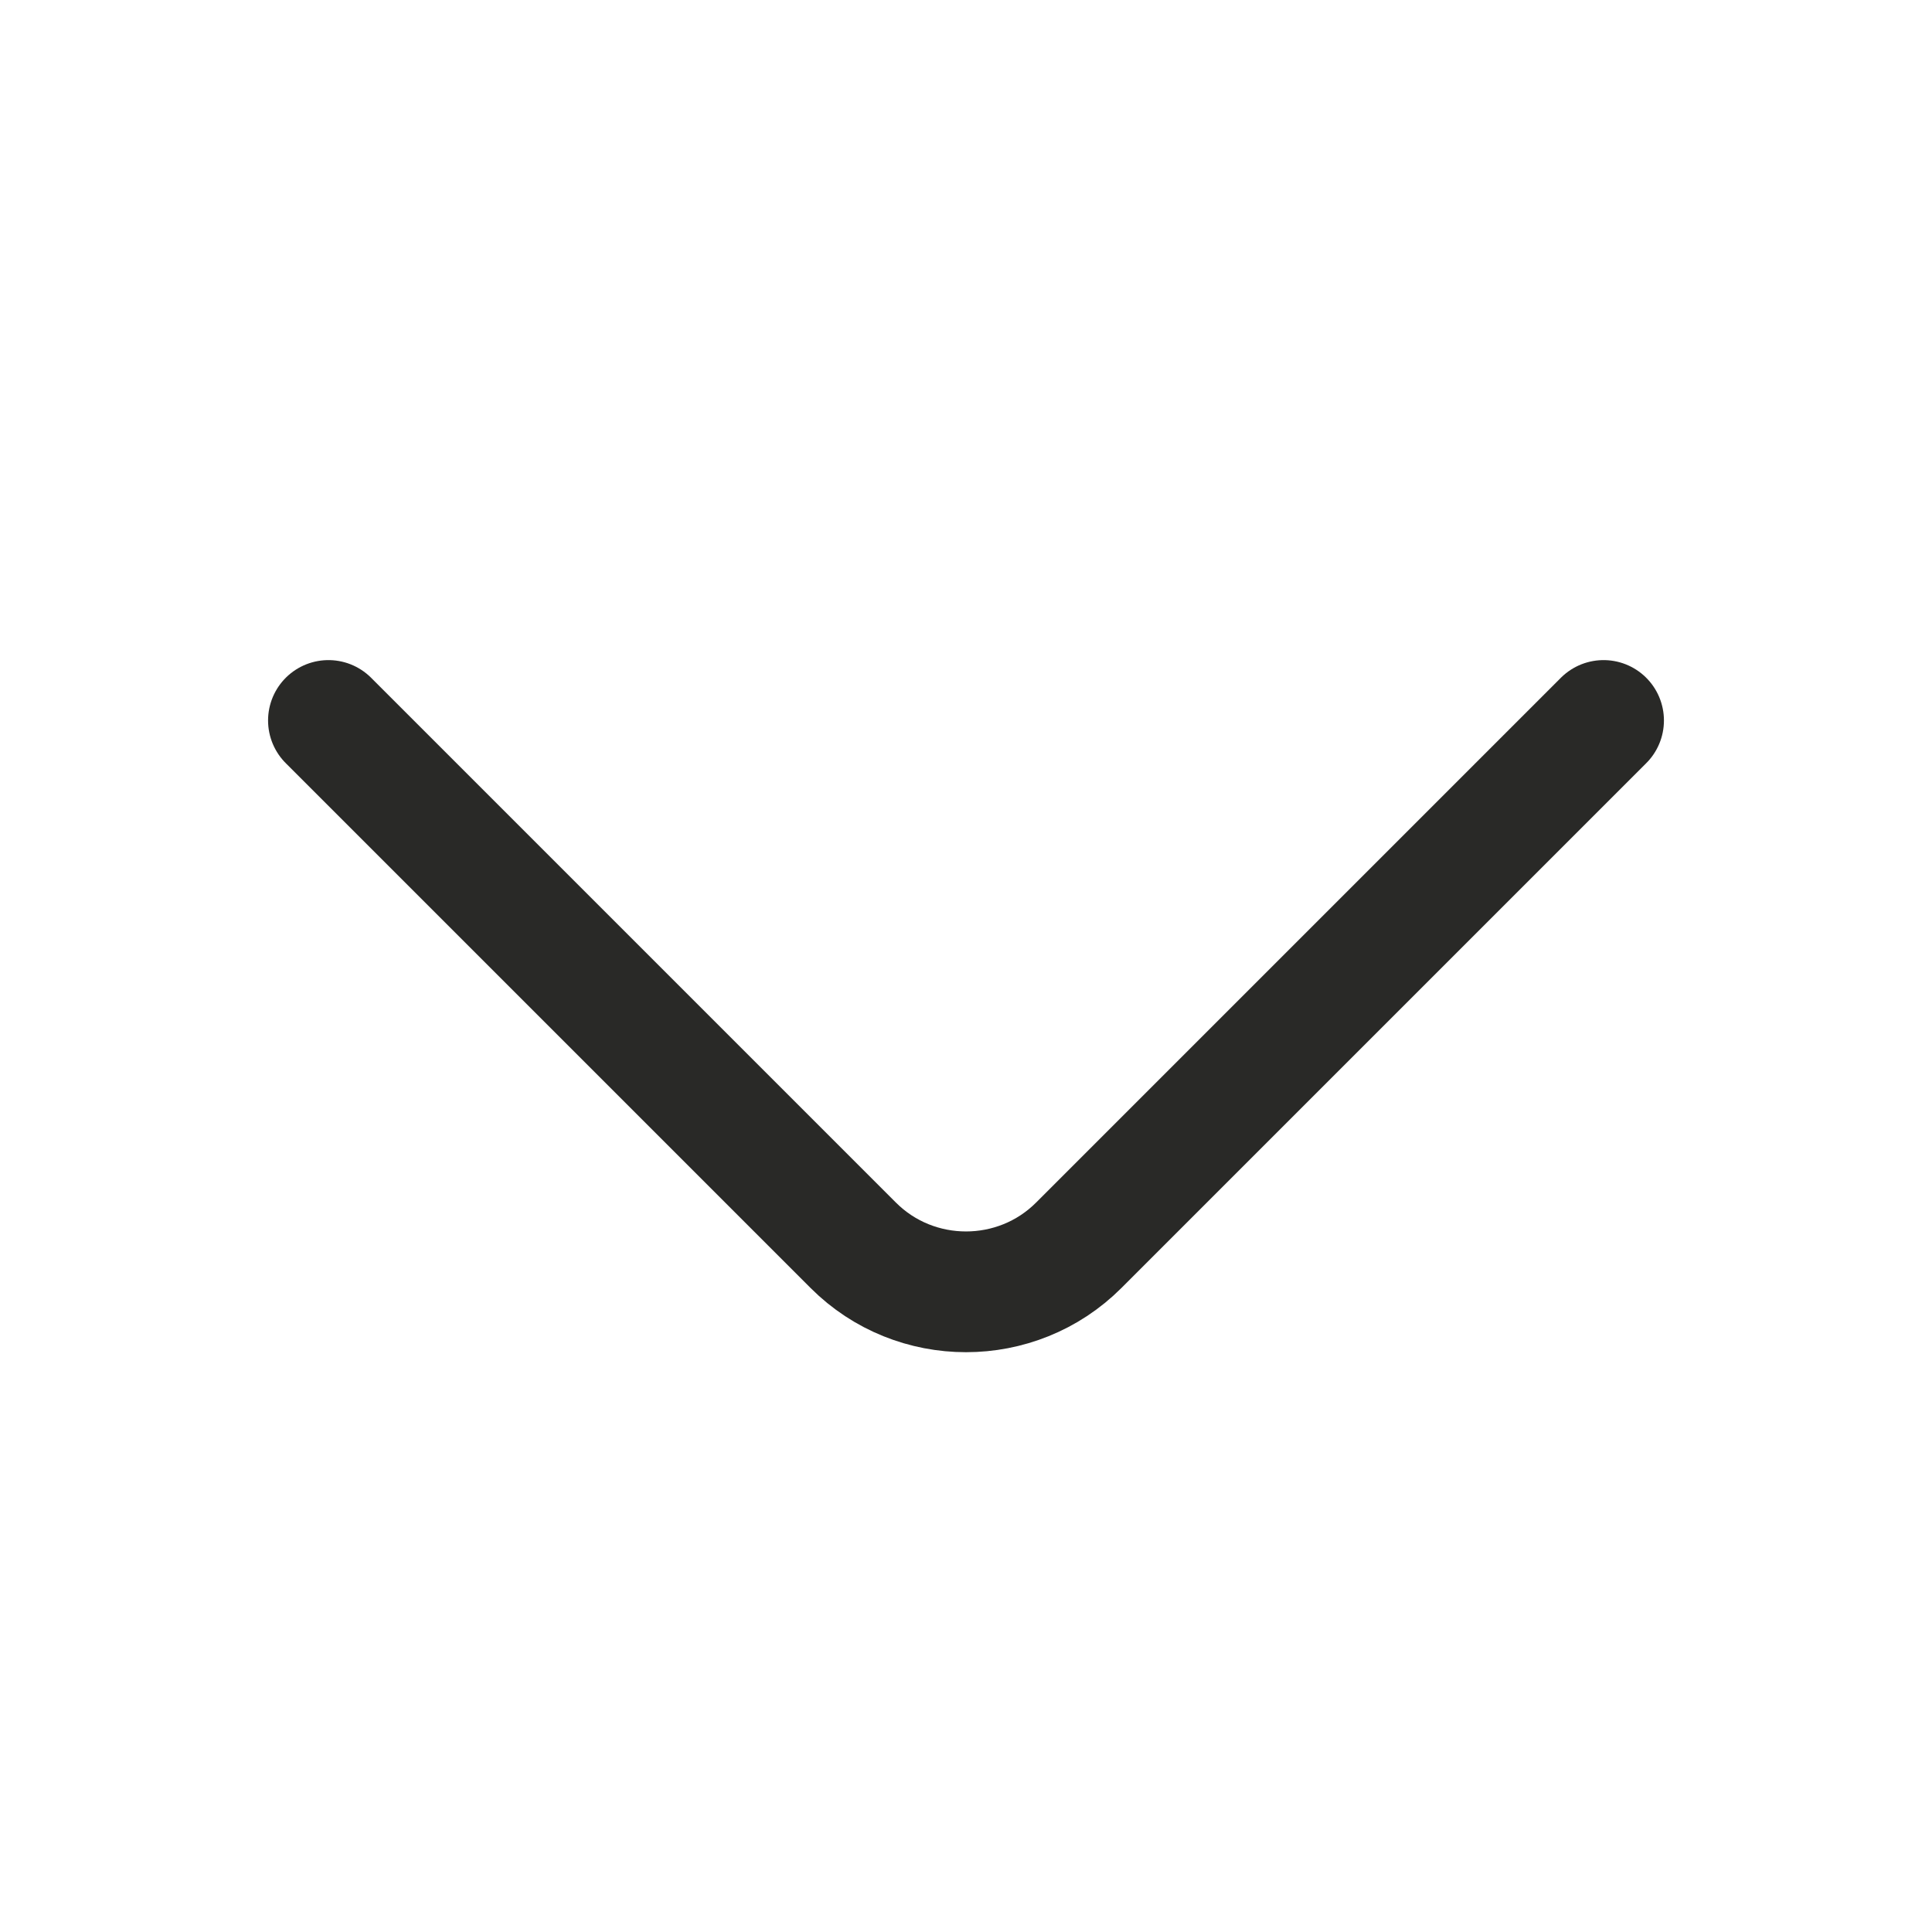
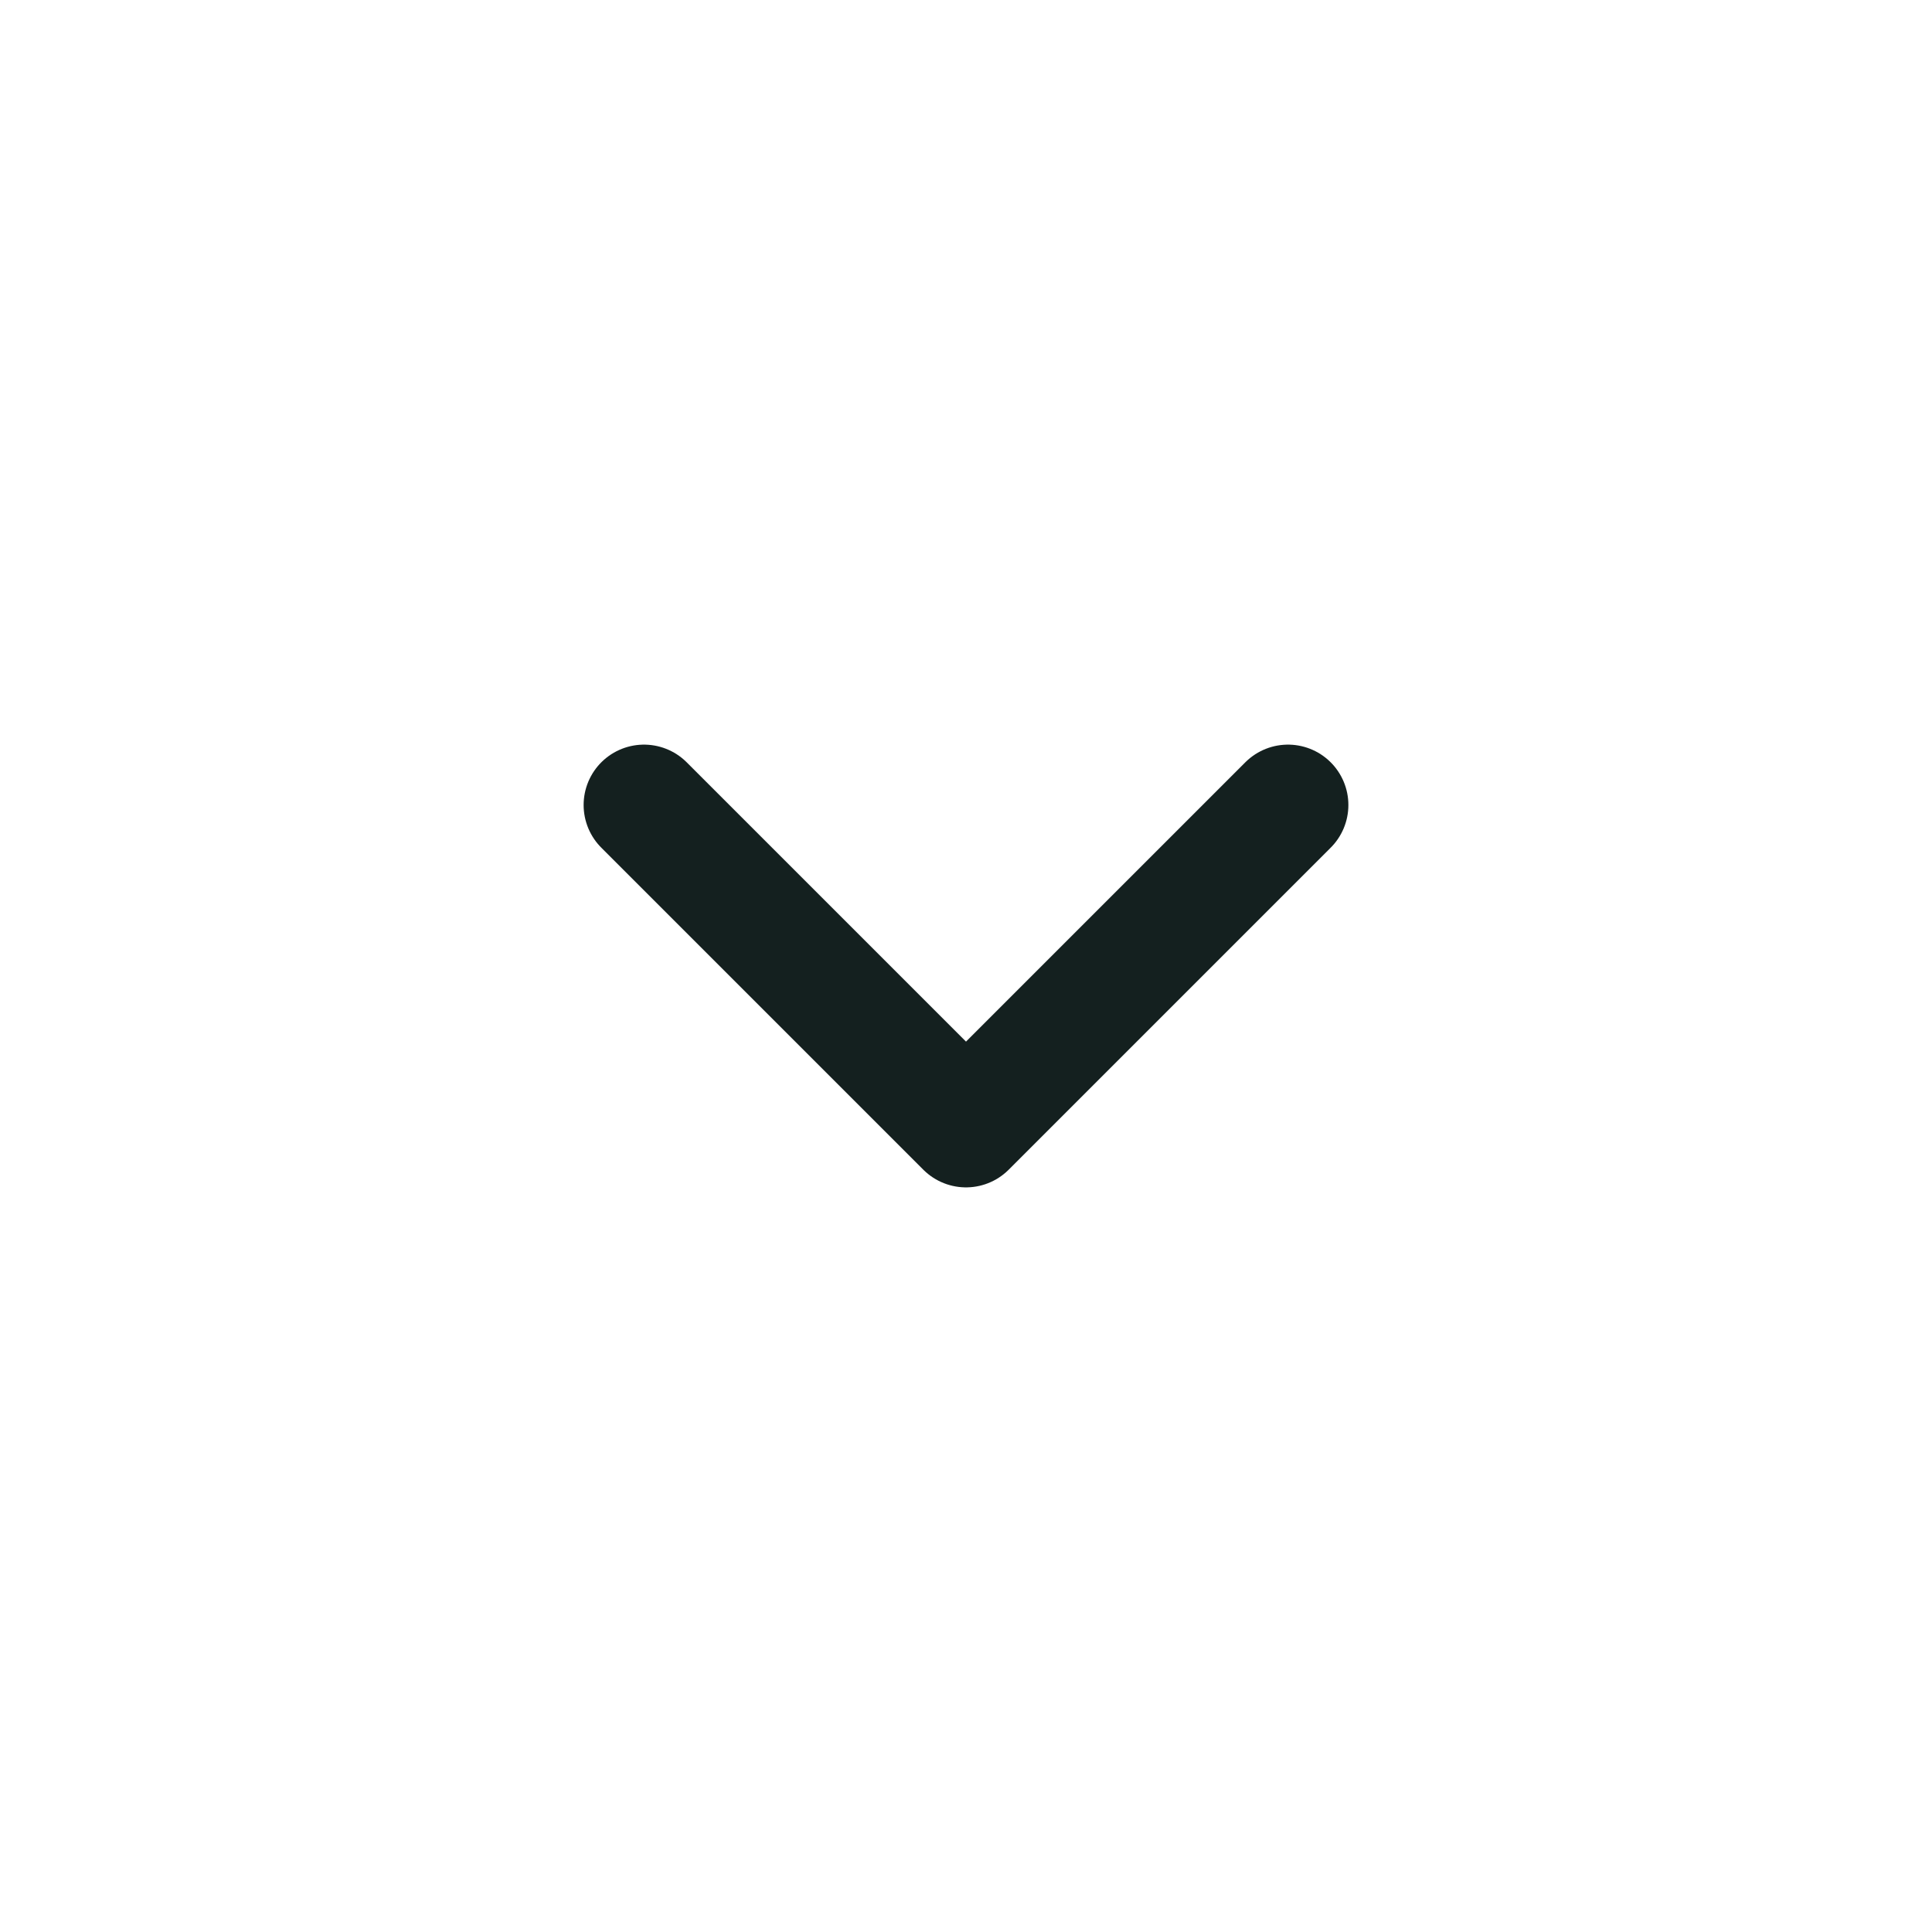
<svg xmlns="http://www.w3.org/2000/svg" width="24" height="24" viewBox="0 0 24 24" fill="none">
-   <g id="vuesax/linear/arrow-down">
-     <g id="arrow-down">
-       <path id="Vector" d="M19.92 8.95L13.4 15.47C12.63 16.24 11.37 16.24 10.6 15.47L4.08 8.95" stroke="#292927" stroke-width="1.5" stroke-miterlimit="10" stroke-linecap="round" stroke-linejoin="round" />
-     </g>
-   </g>
+   <path d="M8 10L12 14L16 10" stroke="#14201F" stroke-width="1.5" stroke-linecap="round" stroke-linejoin="round" />
</svg>
